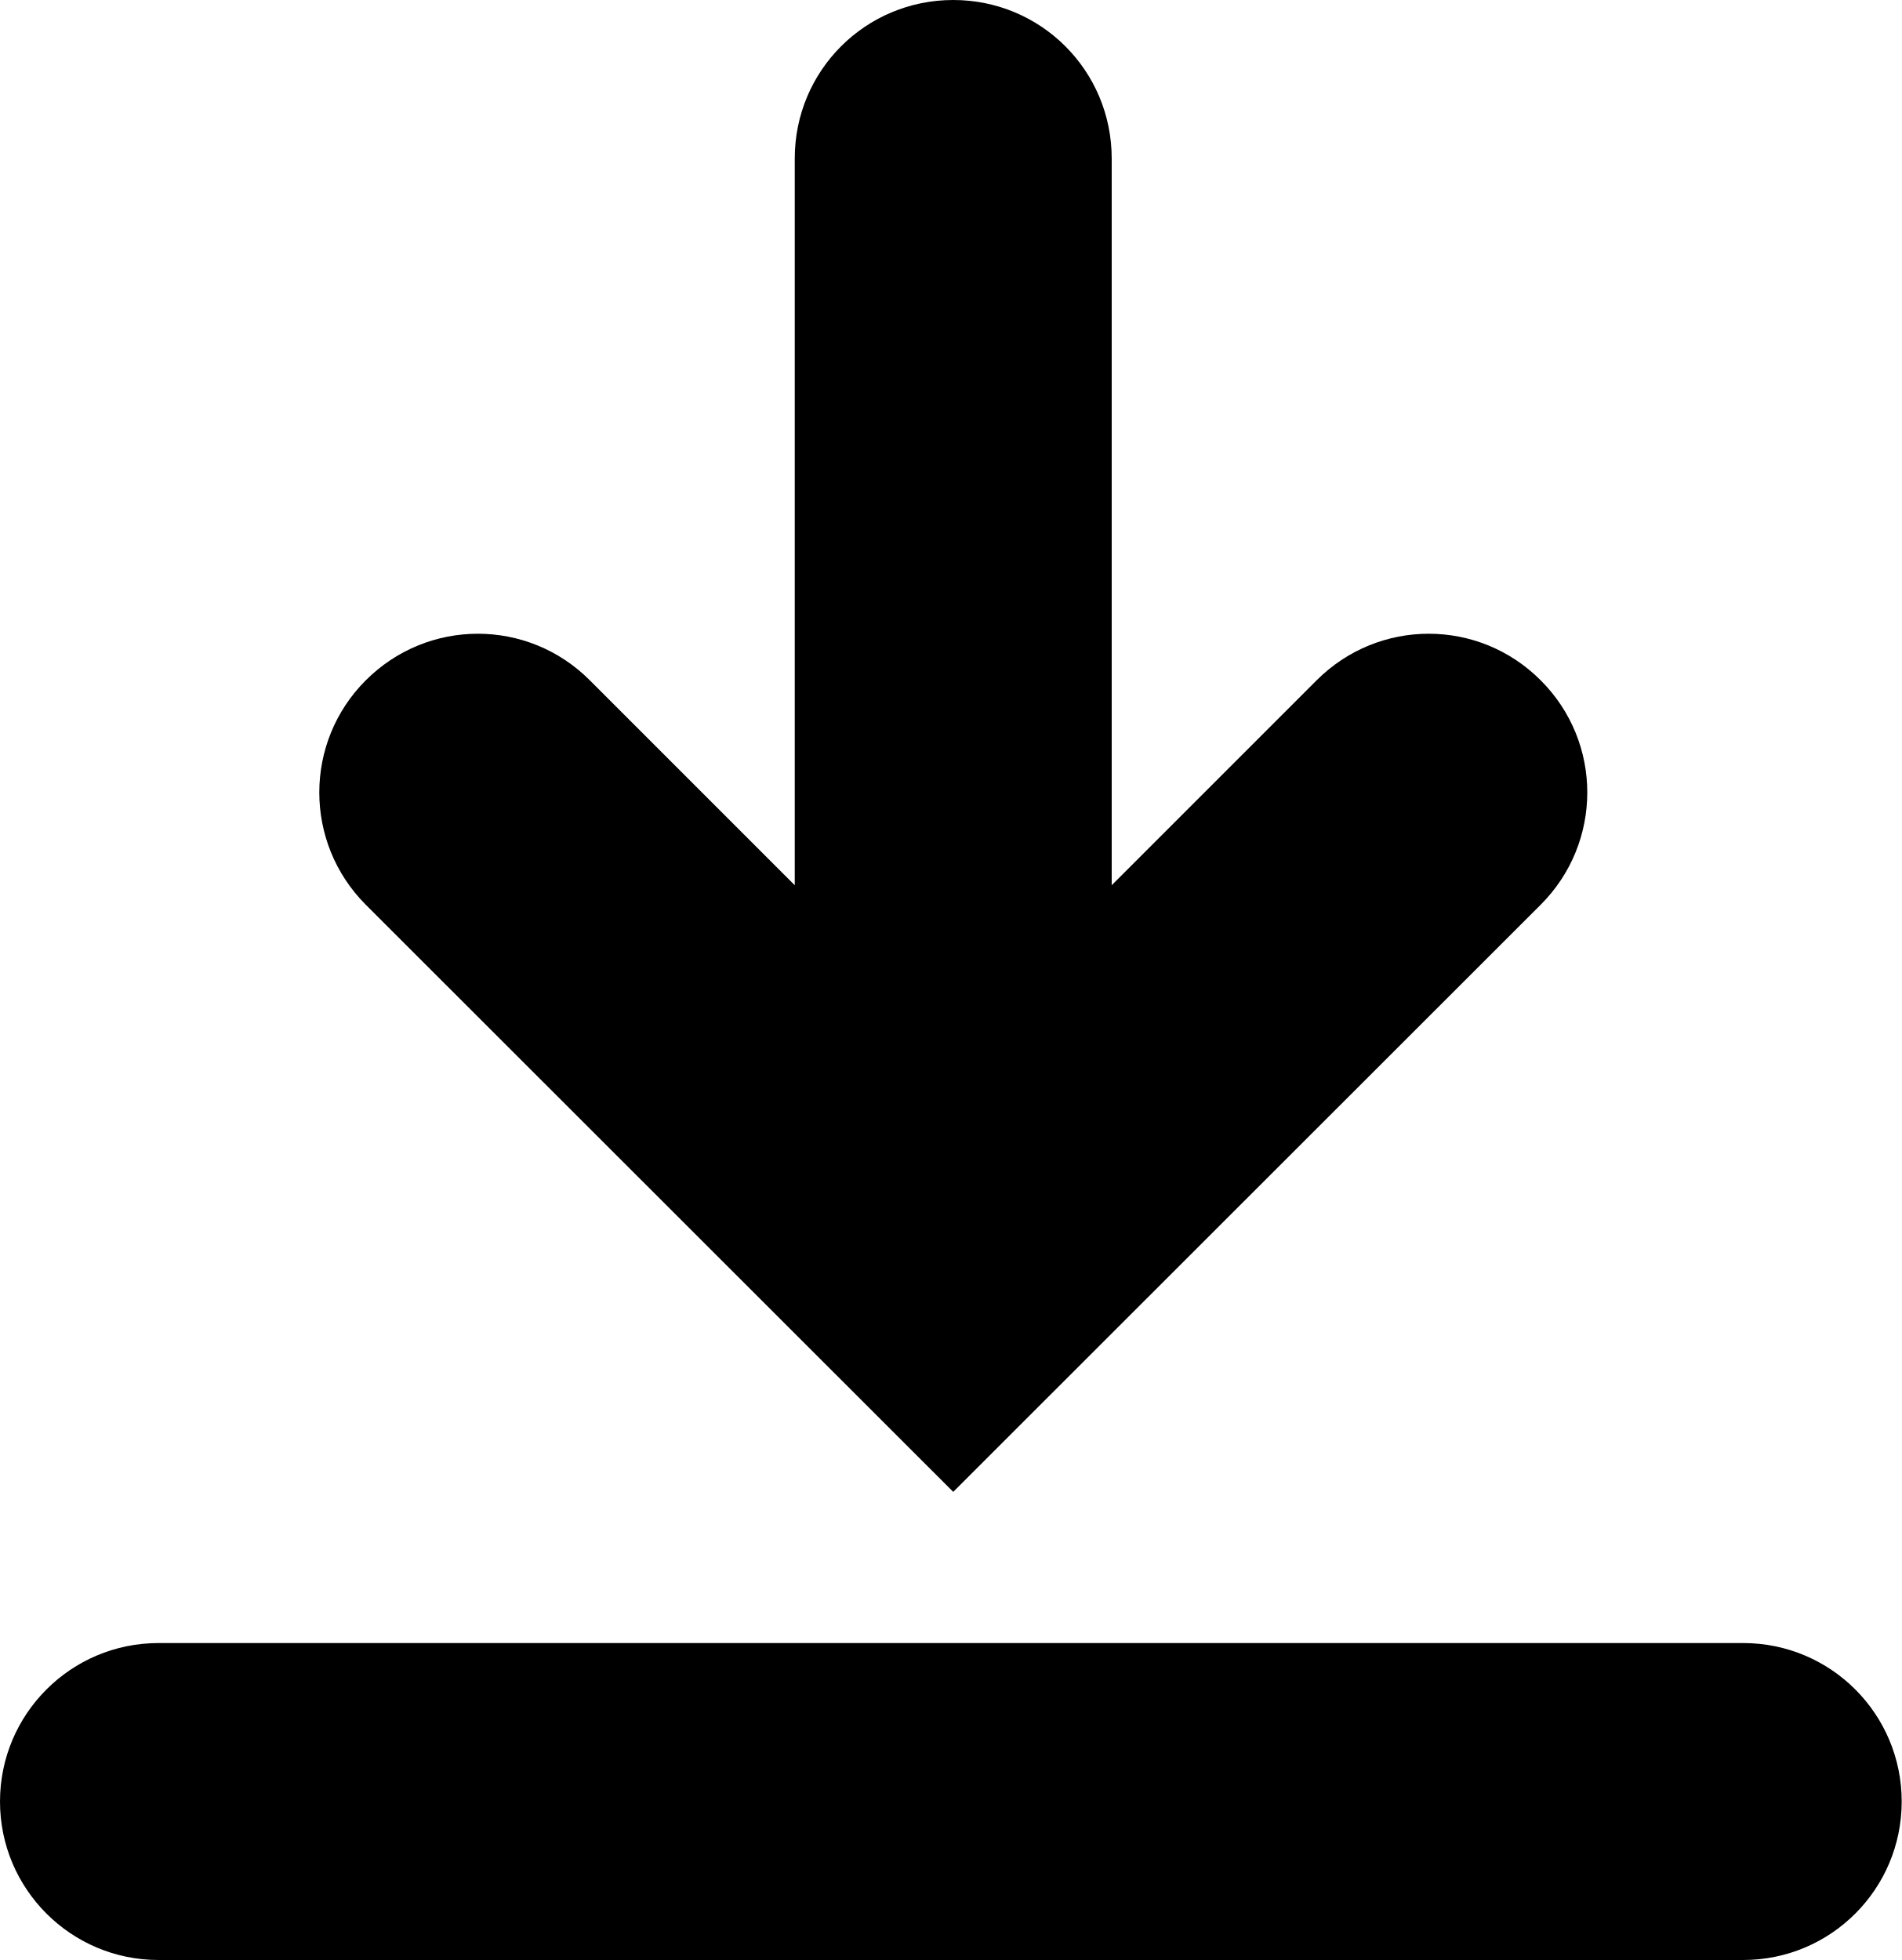
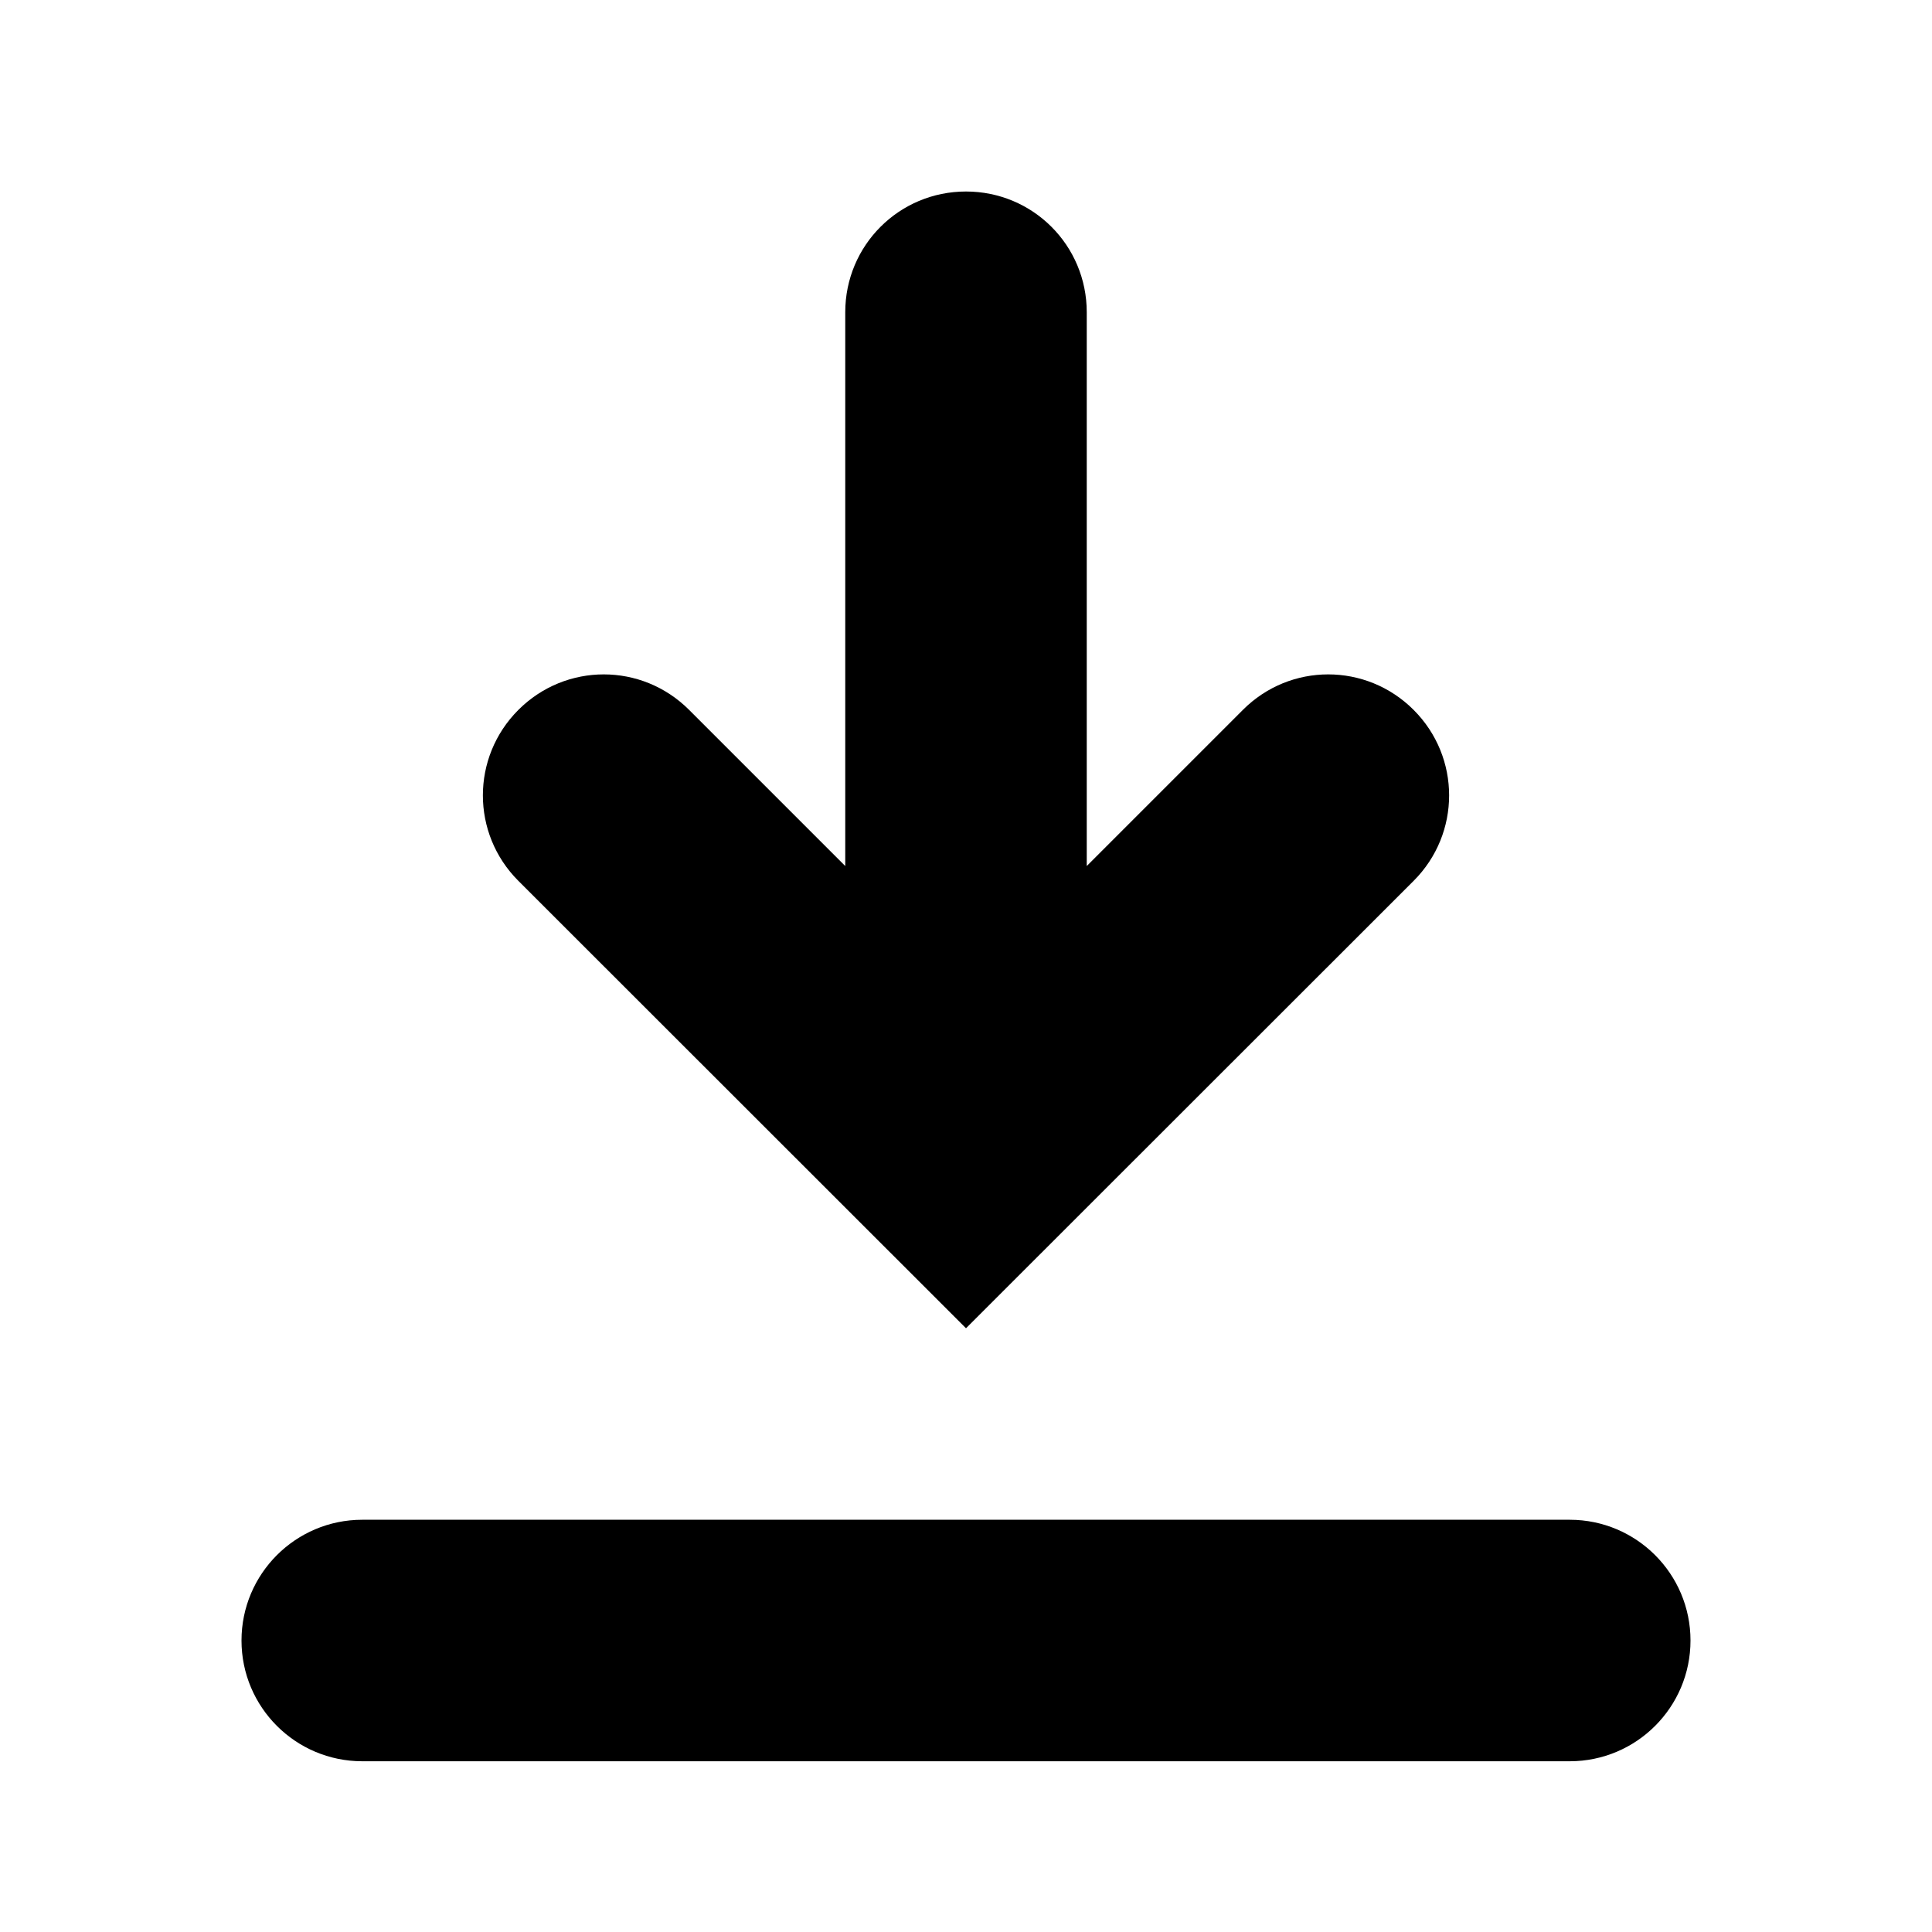
- <svg xmlns="http://www.w3.org/2000/svg" viewBox="269.05 133.509 12 12.368">
-   <path d="M 280.05 143.877 L 270.05 143.877 C 269.498 143.877 269.05 144.325 269.05 144.877 C 269.05 145.429 269.498 145.877 270.05 145.877 L 280.05 145.877 C 280.603 145.877 281.05 145.429 281.05 144.877 C 281.05 144.325 280.603 143.877 280.05 143.877 Z" />
-   <path d="M 276.065 134.509 C 276.065 133.955 275.619 133.509 275.065 133.509 C 274.511 133.509 274.065 133.955 274.065 134.509 L 274.065 139.095 L 272.772 137.802 C 272.381 137.41 271.75 137.41 271.358 137.802 C 270.967 138.193 270.967 138.826 271.358 139.218 L 275.065 142.923 L 278.772 139.218 C 279.164 138.826 279.164 138.193 278.772 137.802 C 278.381 137.41 277.75 137.41 277.358 137.802 L 276.065 139.095 L 276.065 134.509 Z" />
+ <svg xmlns="http://www.w3.org/2000/svg" width="16" height="16" viewBox="0 0 16 16" fill="none">
+   <path d="M13 12.586H3C2.448 12.586 2 13.034 2 13.586C2 14.138 2.448 14.586 3 14.586H13C13.552 14.586 14 14.138 14 13.586C14 13.034 13.552 12.586 13 12.586Z" fill="currentColor" />
+   <path d="M9 2.586C9 2.032 8.554 1.586 8 1.586C7.446 1.586 7 2.032 7 2.586V7.172L5.707 5.879C5.315 5.487 4.685 5.487 4.293 5.879C3.901 6.271 3.901 6.903 4.293 7.295L8 11L11.707 7.295C12.099 6.903 12.099 6.271 11.707 5.879C11.315 5.487 10.684 5.487 10.293 5.879L9 7.172L9 2.586Z" fill="currentColor" />
</svg>
